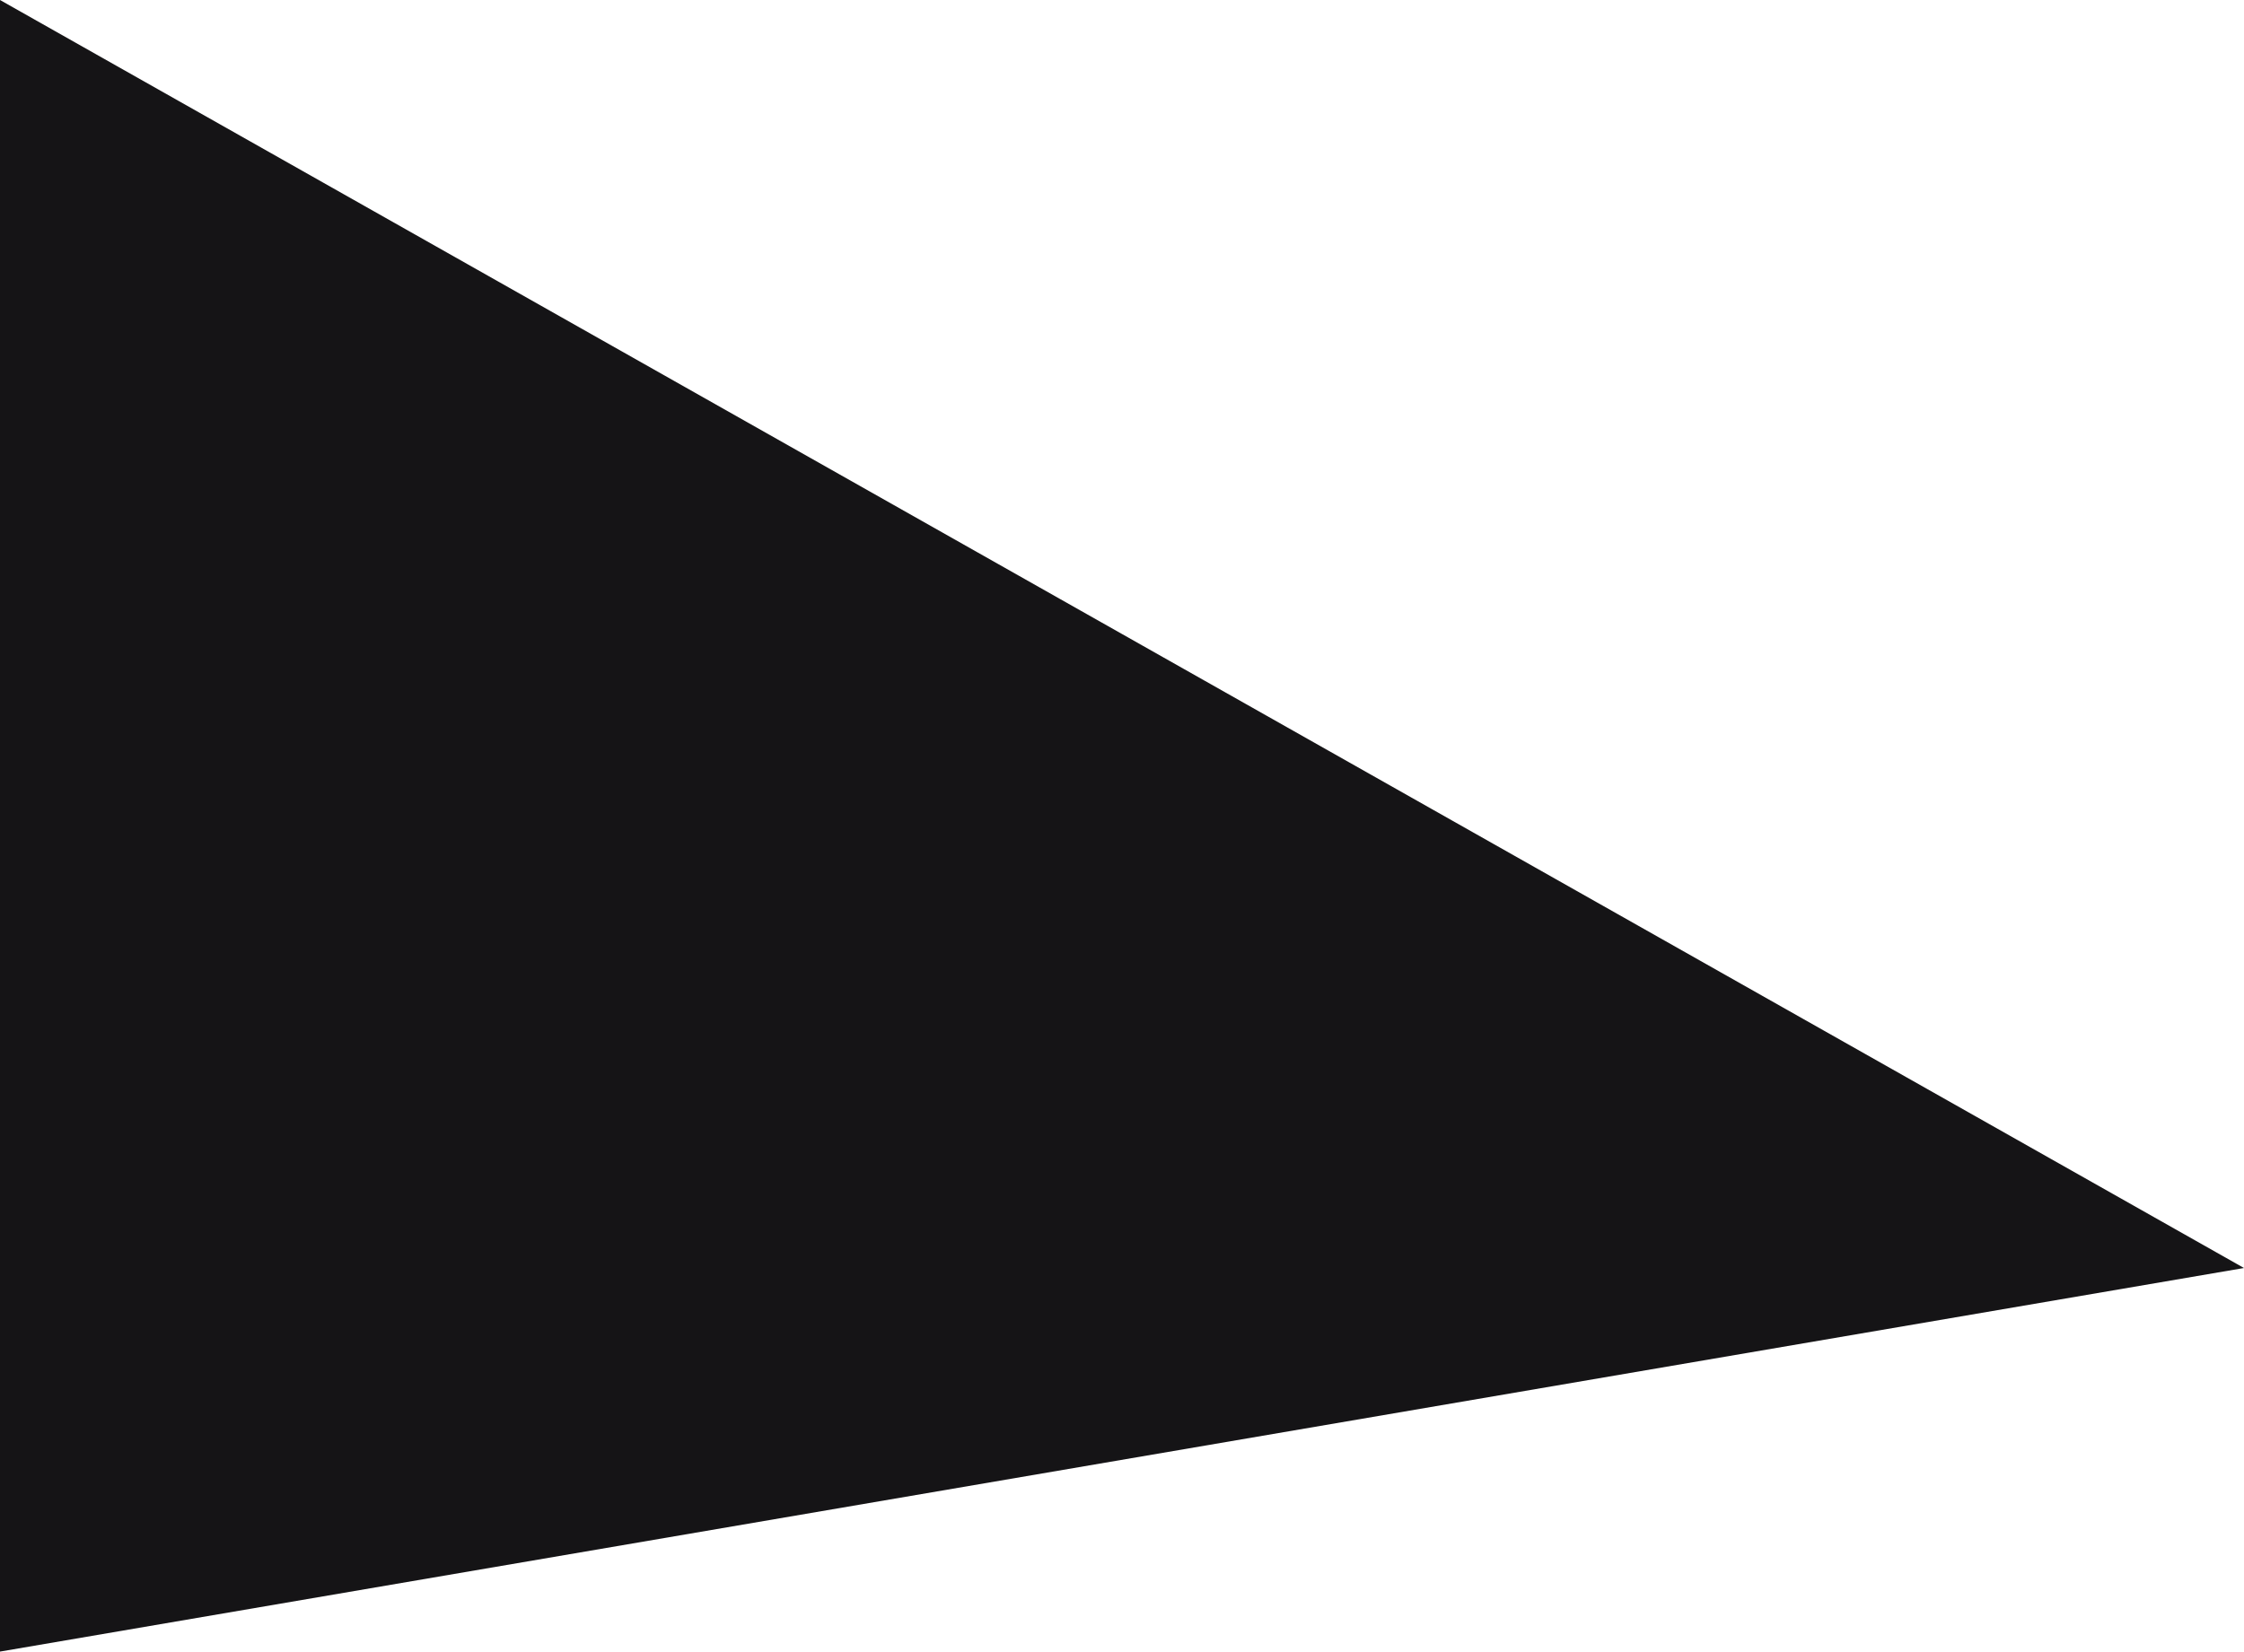
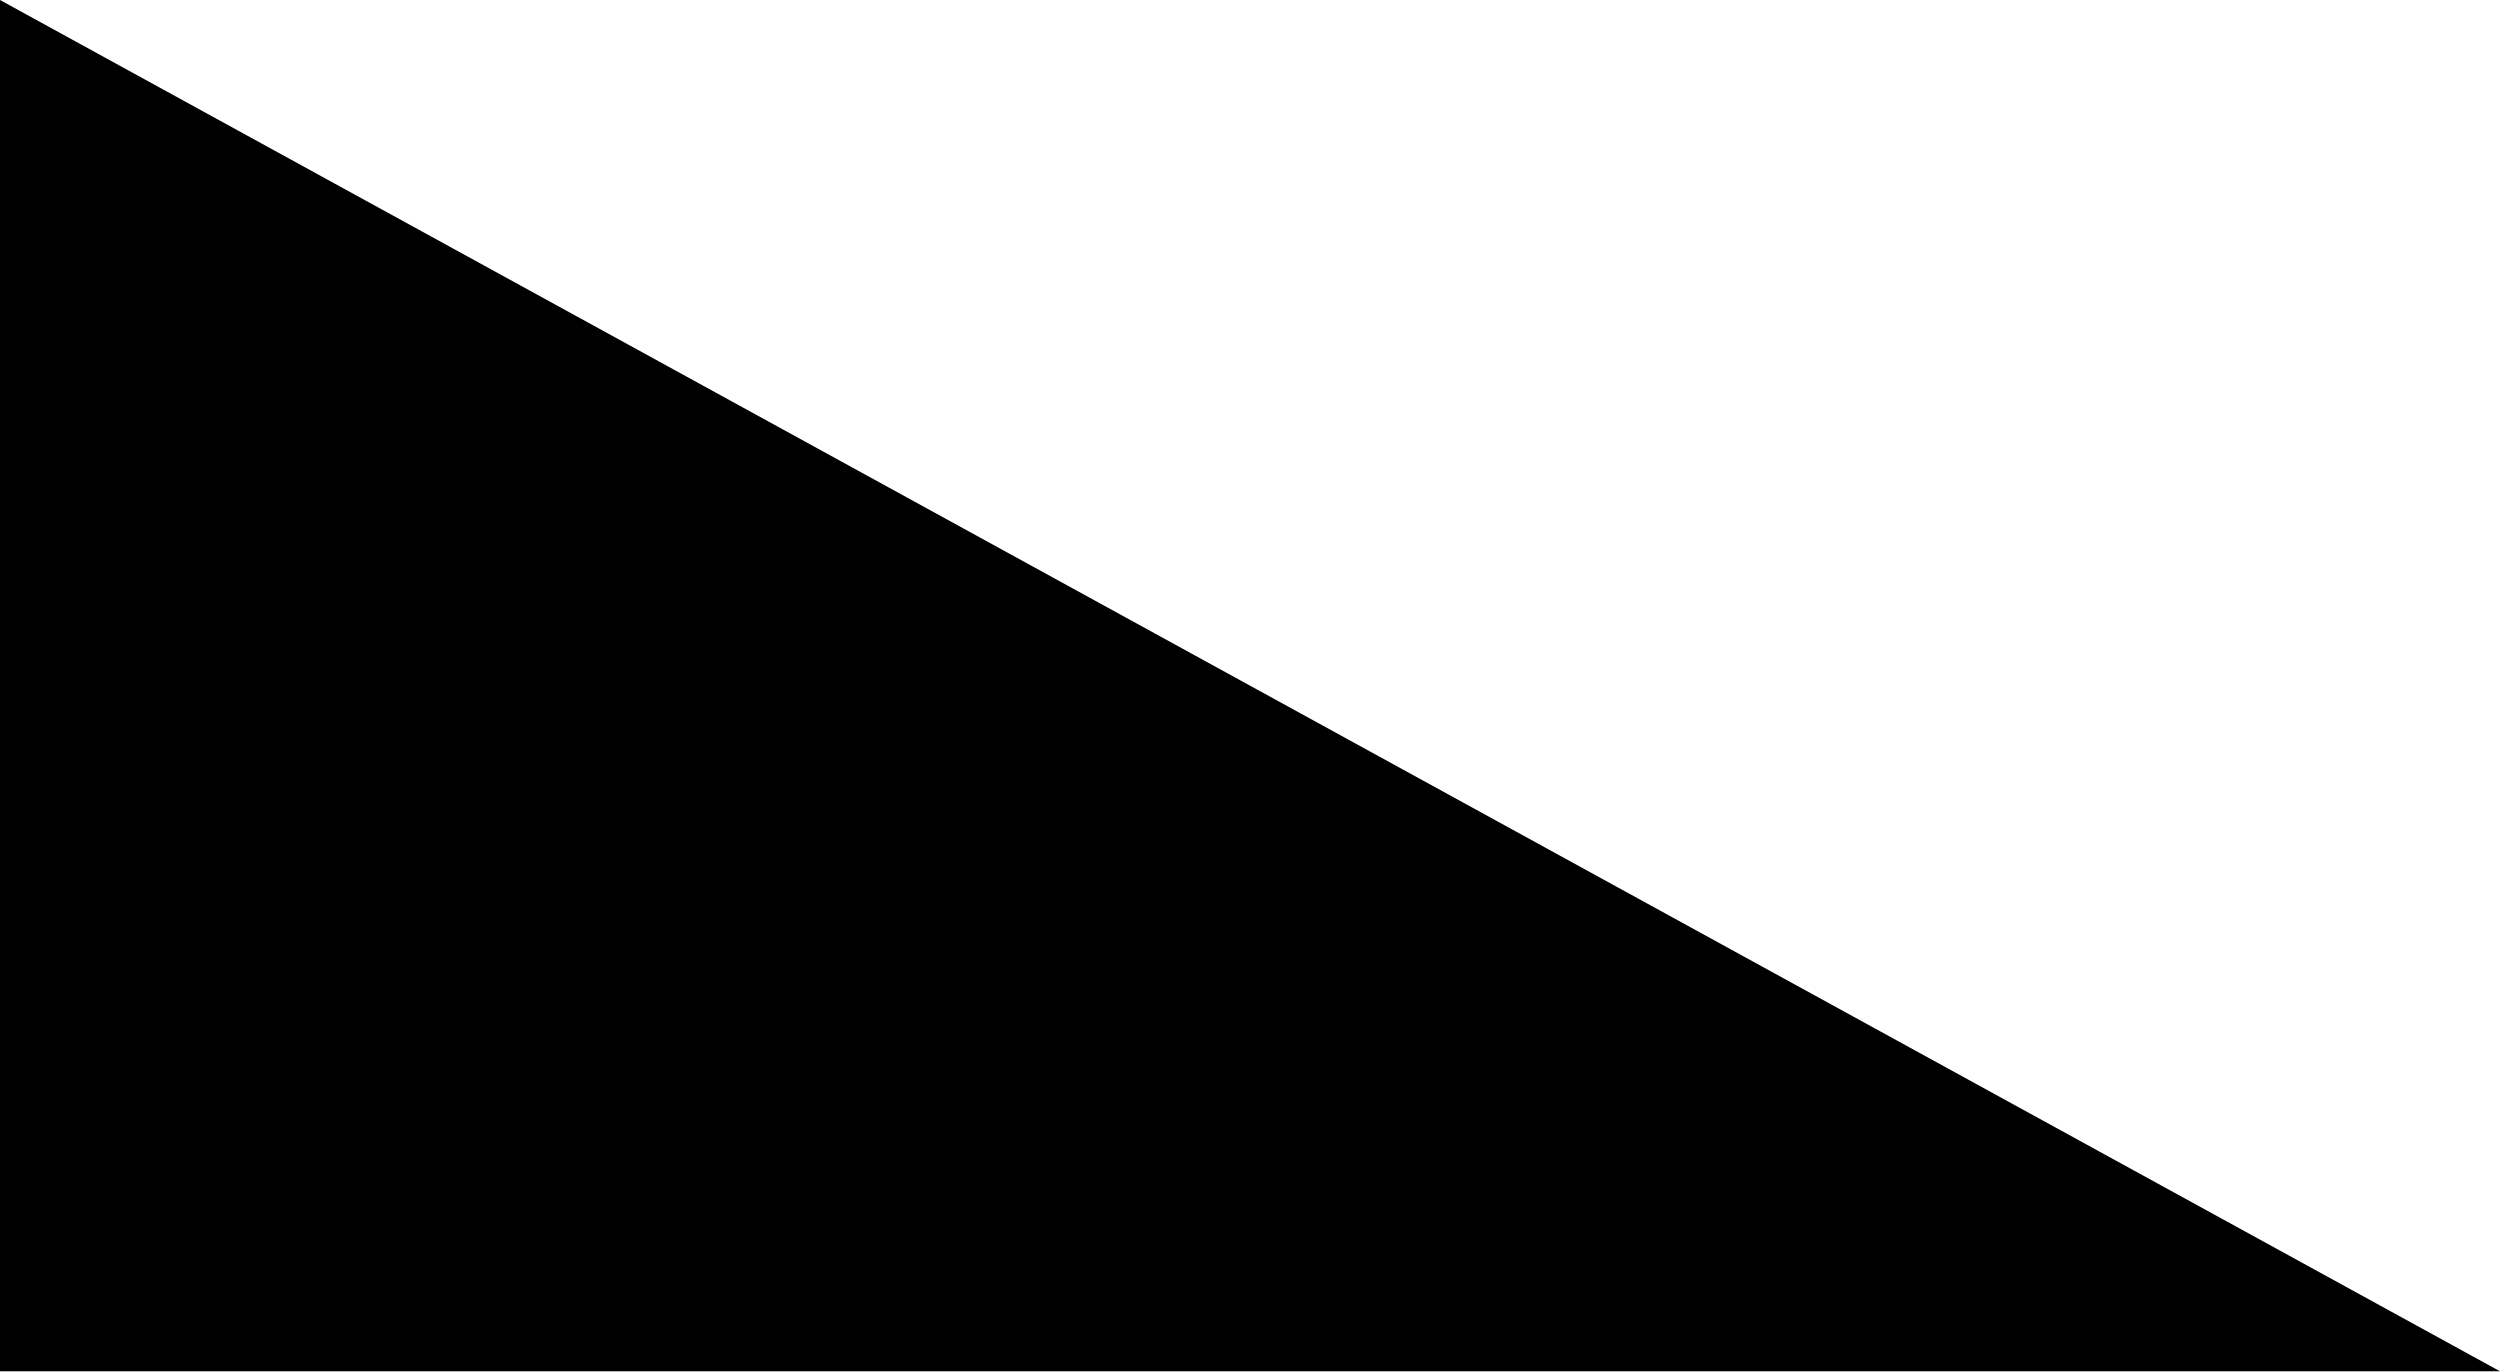
- <svg xmlns="http://www.w3.org/2000/svg" preserveAspectRatio="note" viewBox="0 0 1507.71 1110">
-   <defs>
-     <style>.a{fill:#151416;}</style>
-   </defs>
-   <polyline class="a" points="0 0 1507.71 852.2 0 1110" />
+ <svg xmlns="http://www.w3.org/2000/svg" version="1.1" id="Calque_1" x="0px" y="0px" viewBox="0 0 1507.7 827" style="enable-background:new 0 0 1507.7 827;" xml:space="preserve" preserveAspectRatio="none">
+   <style type="text/css">
+ 	.st0{fill:#000;}
+ </style>
+   <polyline class="st0" points="0,0 1507.7,827 0,827 " />
</svg>
